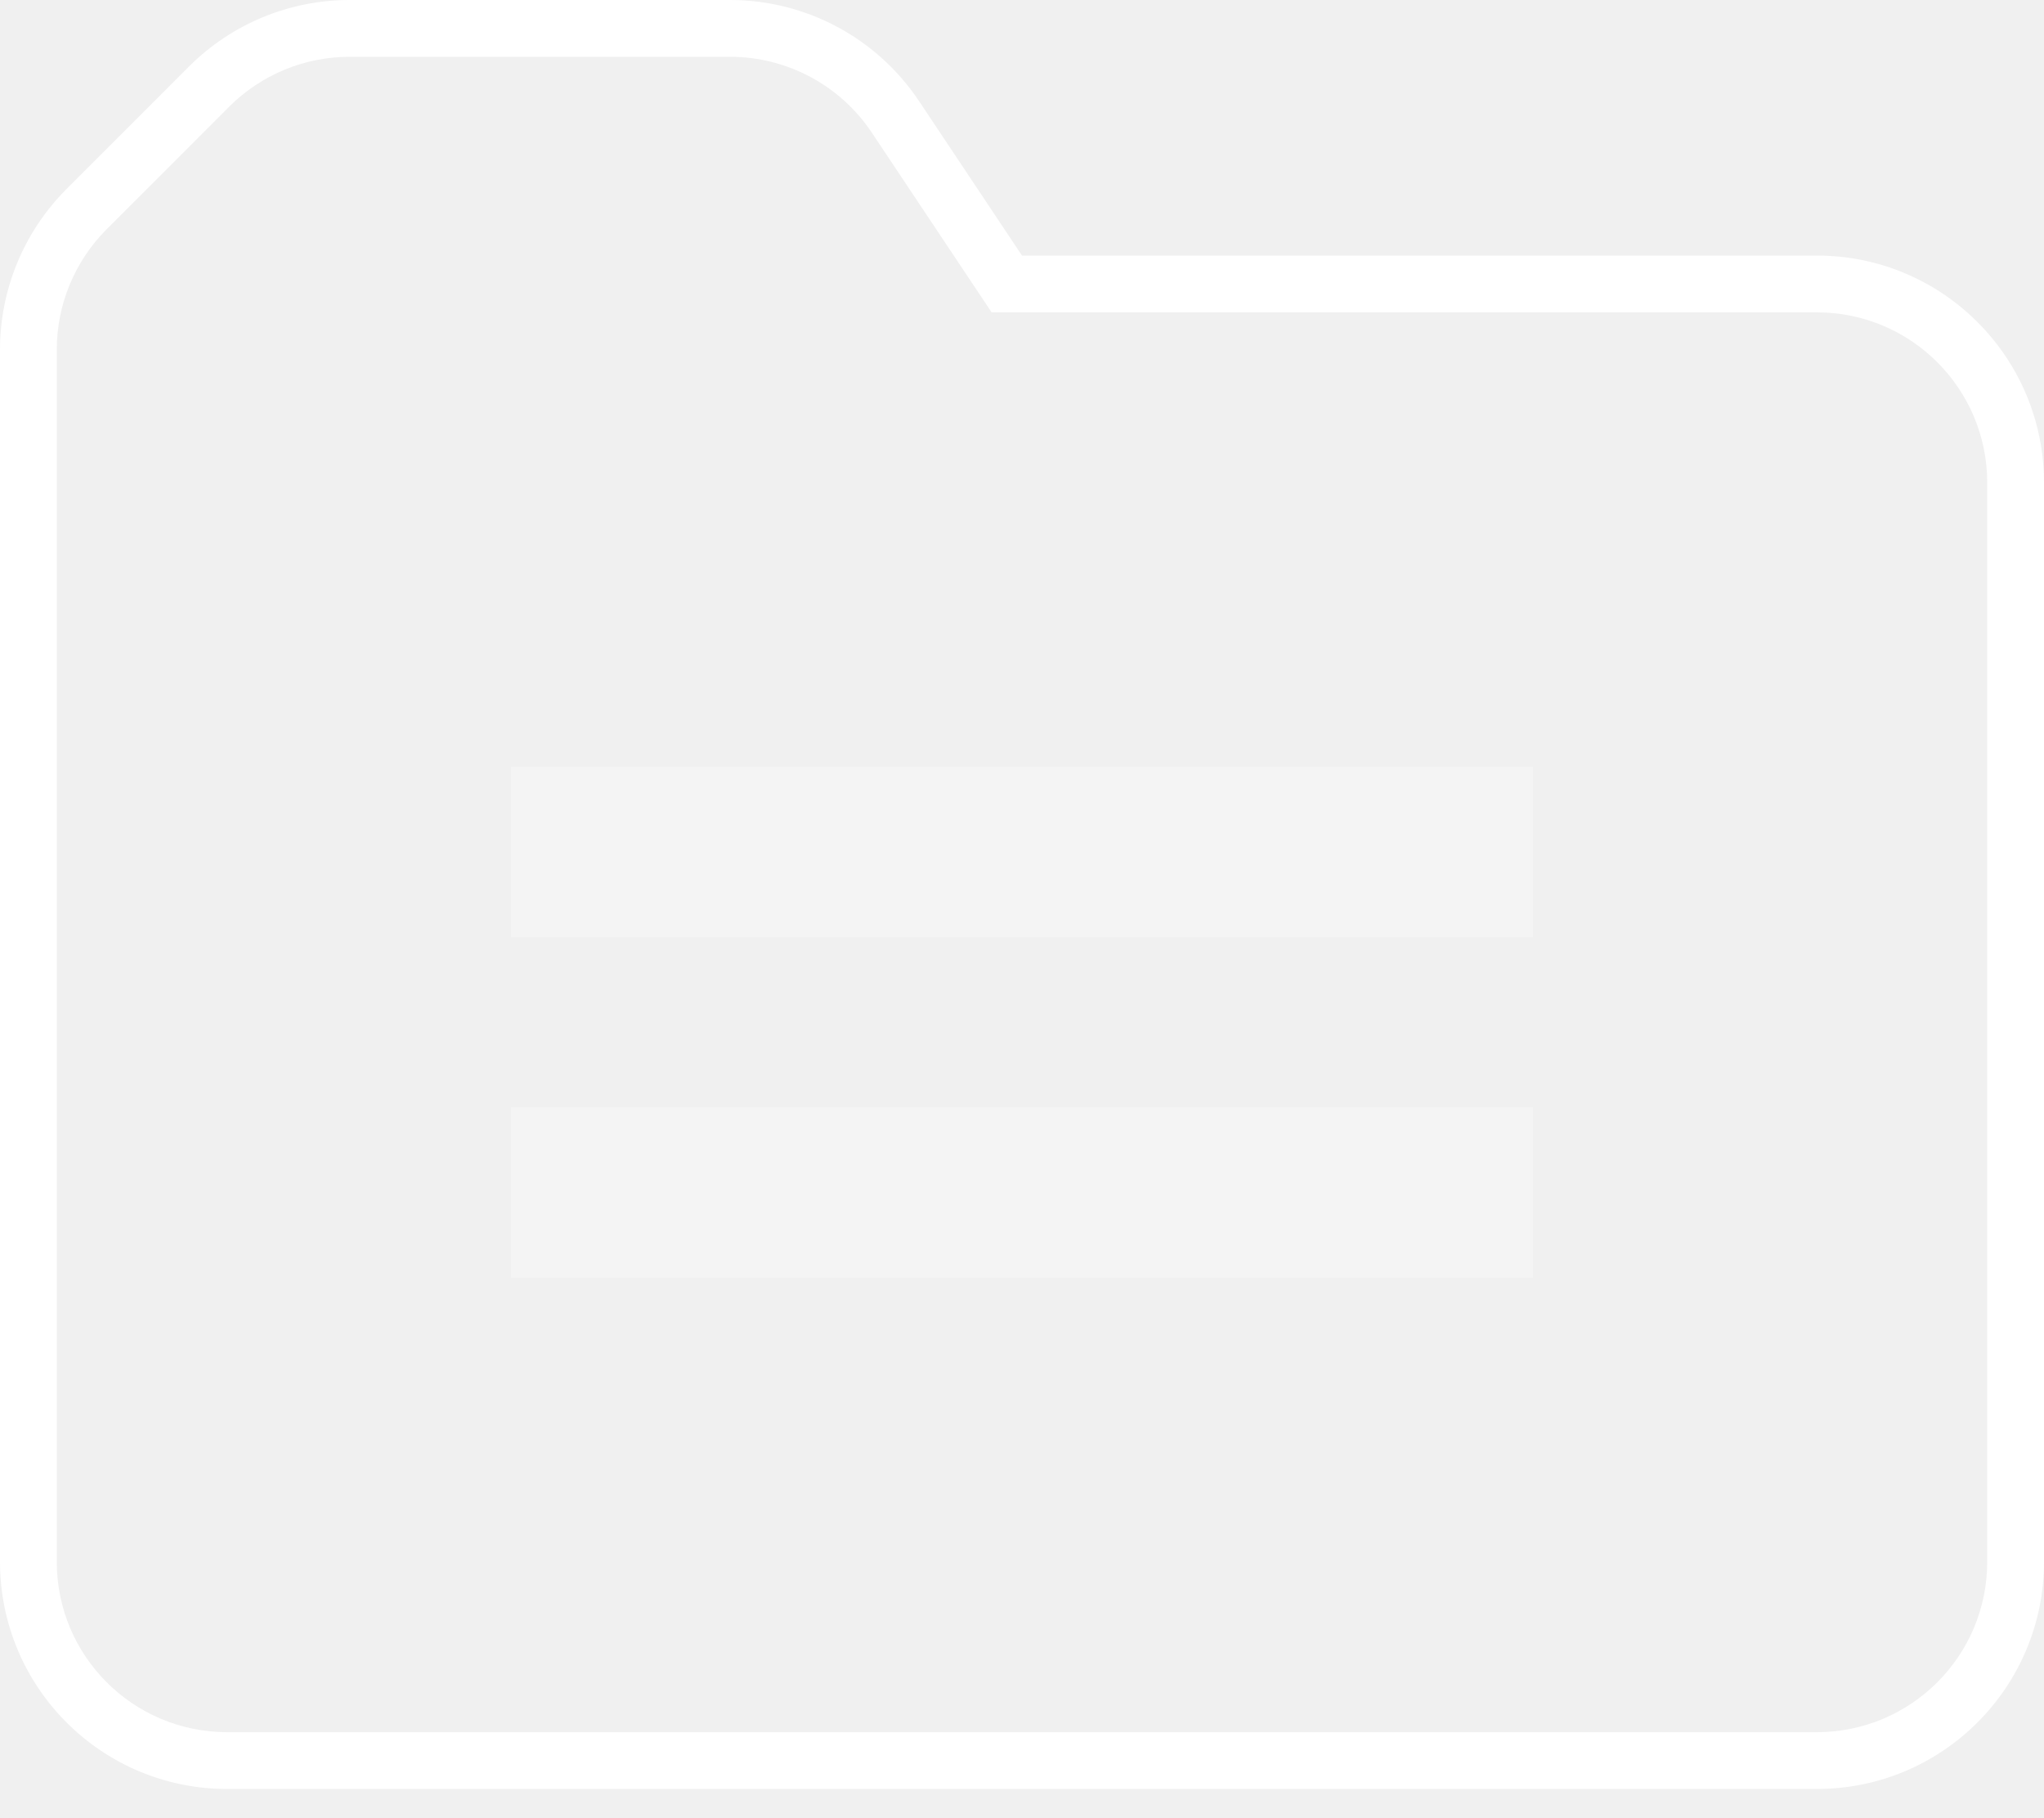
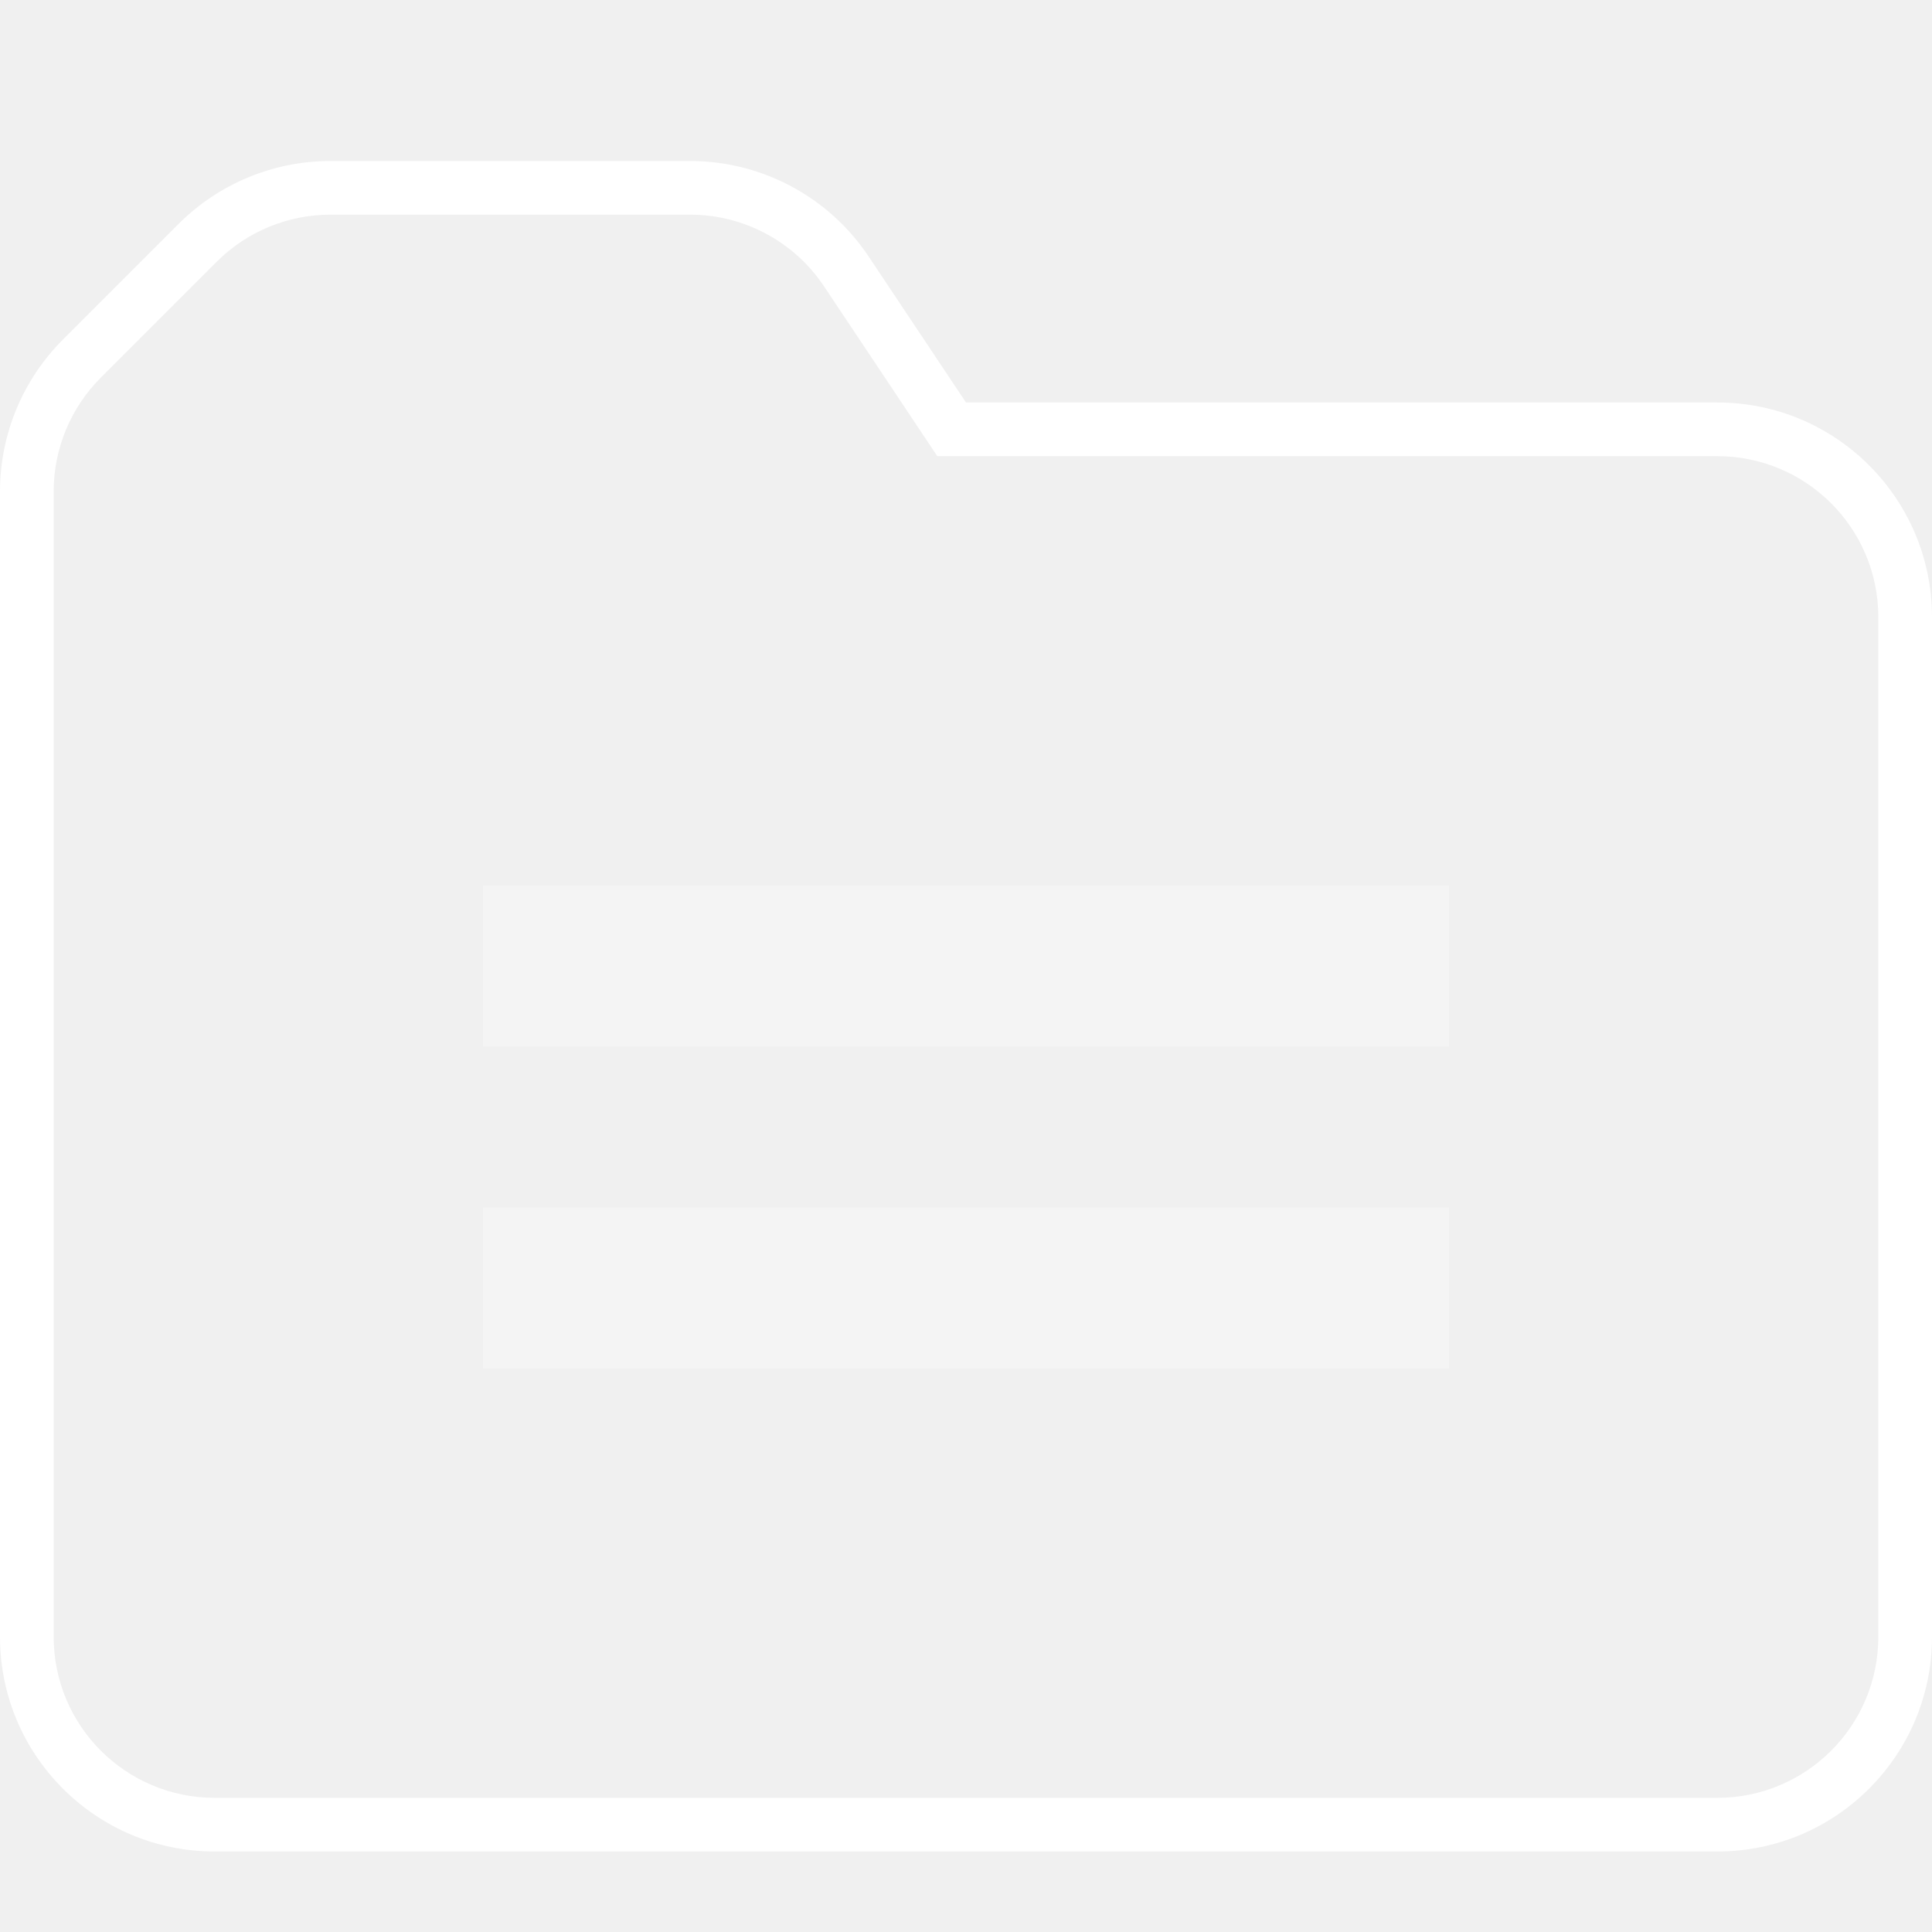
- <svg xmlns="http://www.w3.org/2000/svg" width="36" height="32" viewBox="0 0 36 32">
+ <svg xmlns="http://www.w3.org/2000/svg" width="36" height="36" viewBox="0 0 36 36">
  <g fill="none" fill-rule="evenodd">
-     <path d="M0-3h36v36H0z" />
-     <path fill="#FFF" fill-rule="nonzero" d="M1.879 4.036A3 3 0 0 0 1 6.156V27.5a3 3 0 0 0 3 3h28a3 3 0 0 0 3-3v-19a3 3 0 0 0-3-3H17.465l-2.11-3.164A3 3 0 0 0 12.86 1H6.157a3 3 0 0 0-2.121.879L1.879 4.036zm-.707-.708l2.156-2.156A4 4 0 0 1 6.157 0h6.702a4 4 0 0 1 3.328 1.781L18 4.5h14a4 4 0 0 1 4 4v19a4 4 0 0 1-4 4H4a4 4 0 0 1-4-4V6.157a4 4 0 0 1 1.172-2.829z" />
-     <path fill="#FFF" d="M9 13.5h18v3H9zm0 6h18v3H9z" opacity=".3" />
+     <path d="M0 0h36v36H0z" />
+     <path d="M1.879 7.036A3 3 0 0 0 1 9.156V30.5a3 3 0 0 0 3 3h28a3 3 0 0 0 3-3v-19a3 3 0 0 0-3-3H17.465l-2.11-3.164A3 3 0 0 0 12.86 4H6.157a3 3 0 0 0-2.121.879L1.879 7.036zm-.707-.708l2.156-2.156A4 4 0 0 1 6.157 3h6.702a4 4 0 0 1 3.328 1.781L18 7.5h14a4 4 0 0 1 4 4v19a4 4 0 0 1-4 4H4a4 4 0 0 1-4-4V9.157a4 4 0 0 1 1.172-2.829z" fill="#FFF" fill-rule="nonzero" />
+     <path d="M9 16.5h18v3H9v-3zm0 6h18v3H9v-3z" fill="#FFF" fill-rule="nonzero" opacity=".3" />
  </g>
</svg>
